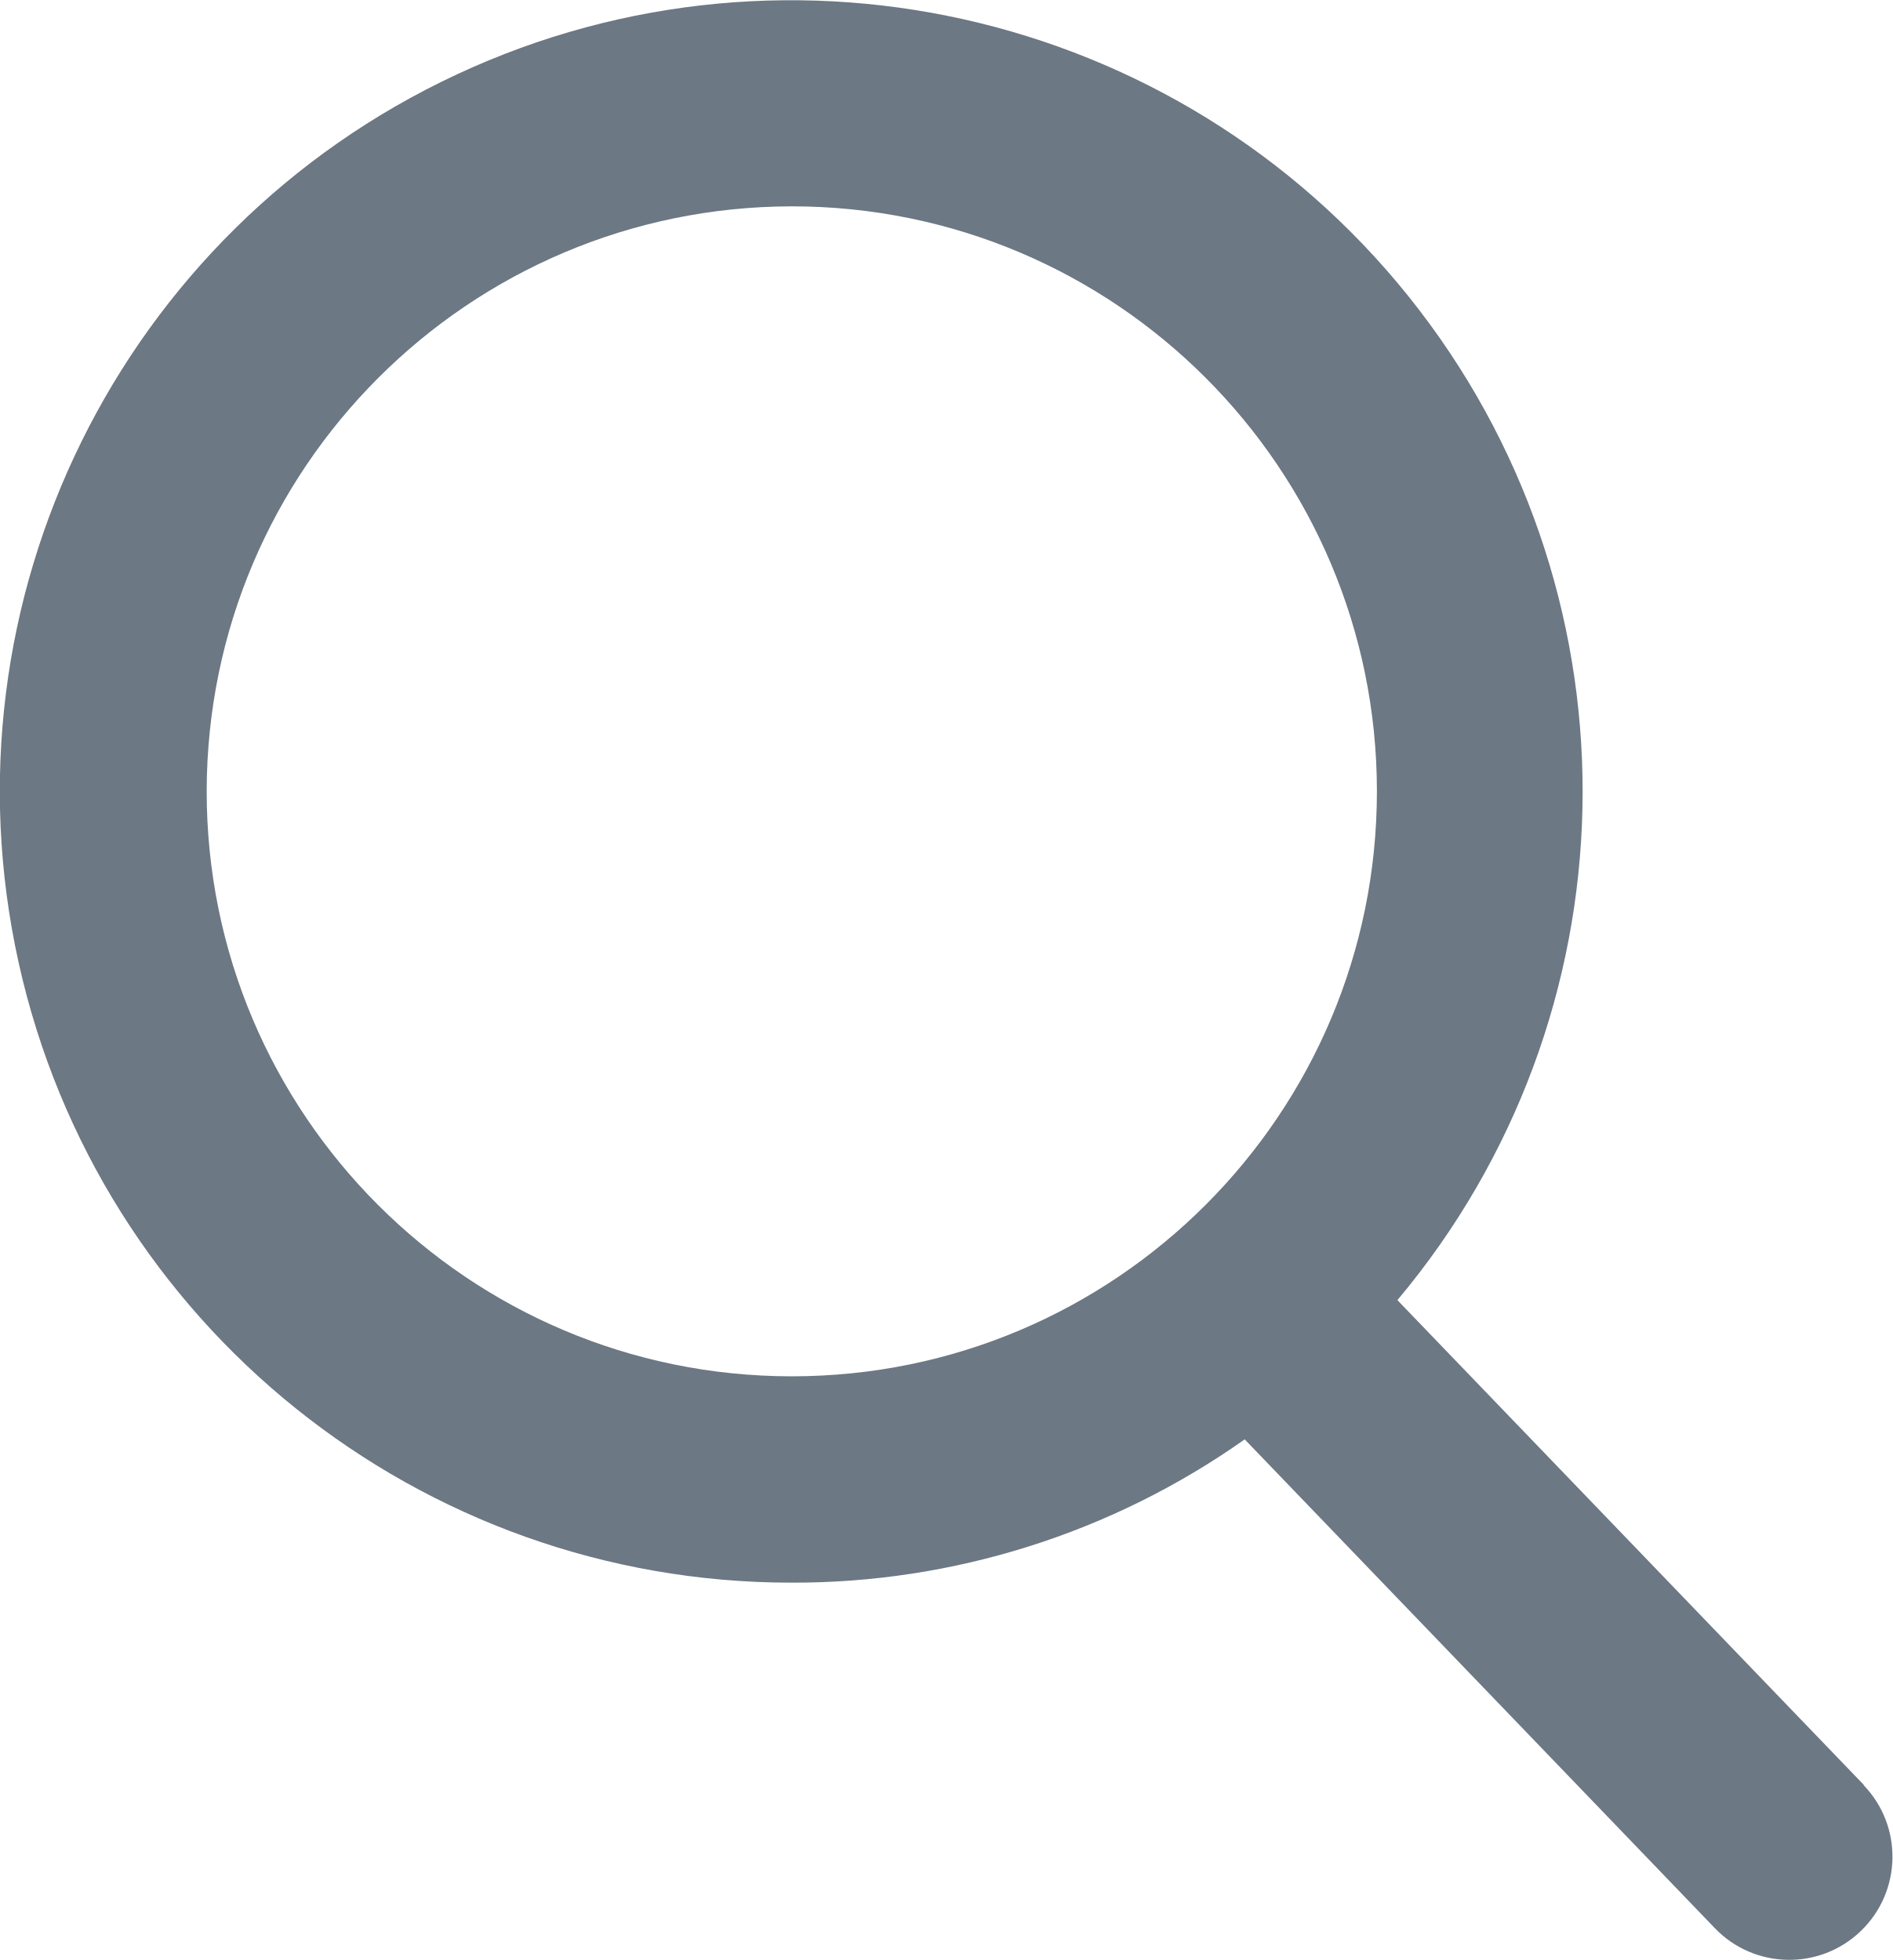
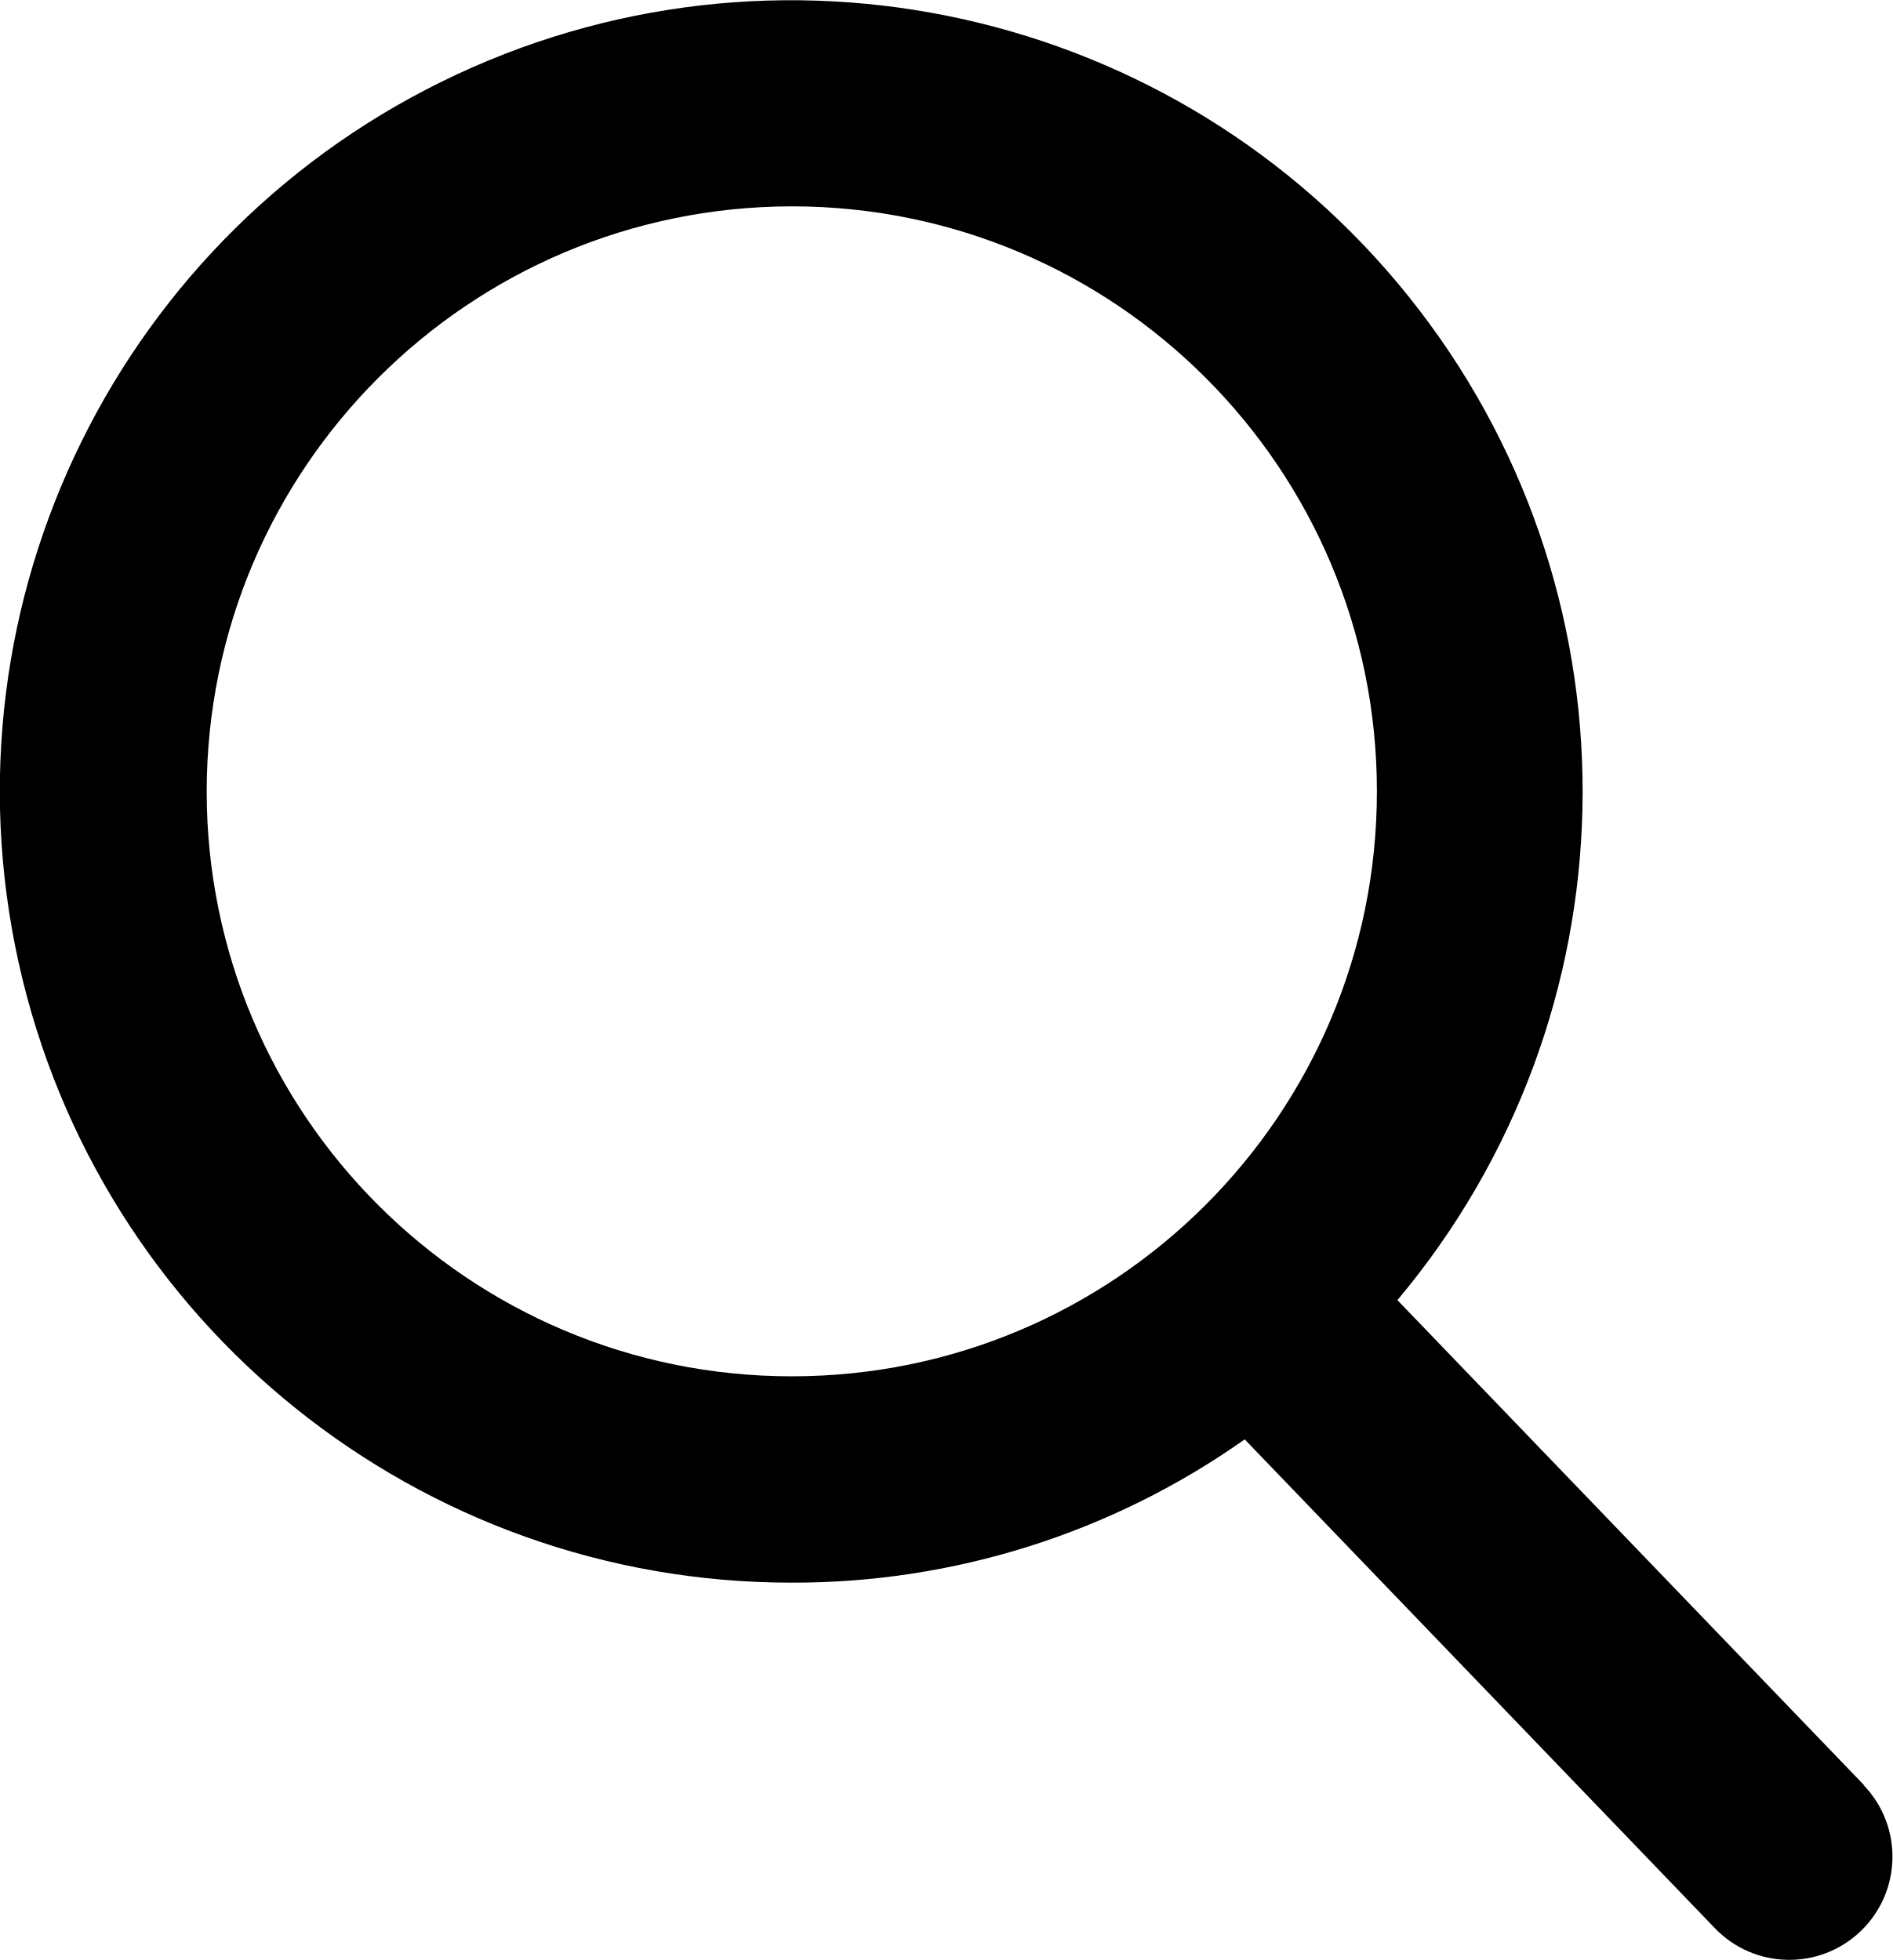
- <svg xmlns="http://www.w3.org/2000/svg" id="Слой_1" data-name="Слой 1" viewBox="0 0 131.14 135.83">
-   <defs>
-     <style>.cls-1{fill:#6c7883;}</style>
-   </defs>
-   <path class="cls-1" d="M609.82,653,577.5,619.4a54.83,54.83,0,1,0-42,19.58,54.17,54.17,0,0,0,31.42-9.93l32.58,33.88a7.15,7.15,0,1,0,10.3-9.92ZM535.52,543.6A40.54,40.54,0,1,1,495,584.13a40.59,40.59,0,0,1,40.53-40.53Zm0,0" transform="translate(-480.68 -529.3)" />
+ <svg xmlns="http://www.w3.org/2000/svg" viewBox="0 0 131.14 135.83">
+   <path d="M609.82,653,577.5,619.4a54.83,54.83,0,1,0-42,19.58,54.17,54.17,0,0,0,31.42-9.93l32.58,33.88a7.15,7.15,0,1,0,10.3-9.92ZM535.52,543.6A40.54,40.54,0,1,1,495,584.13a40.59,40.59,0,0,1,40.53-40.53Zm0,0" transform="translate(-480.68 -529.3)" />
</svg>
